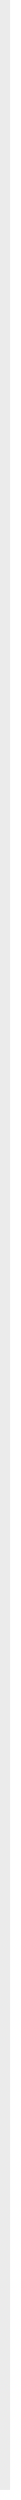
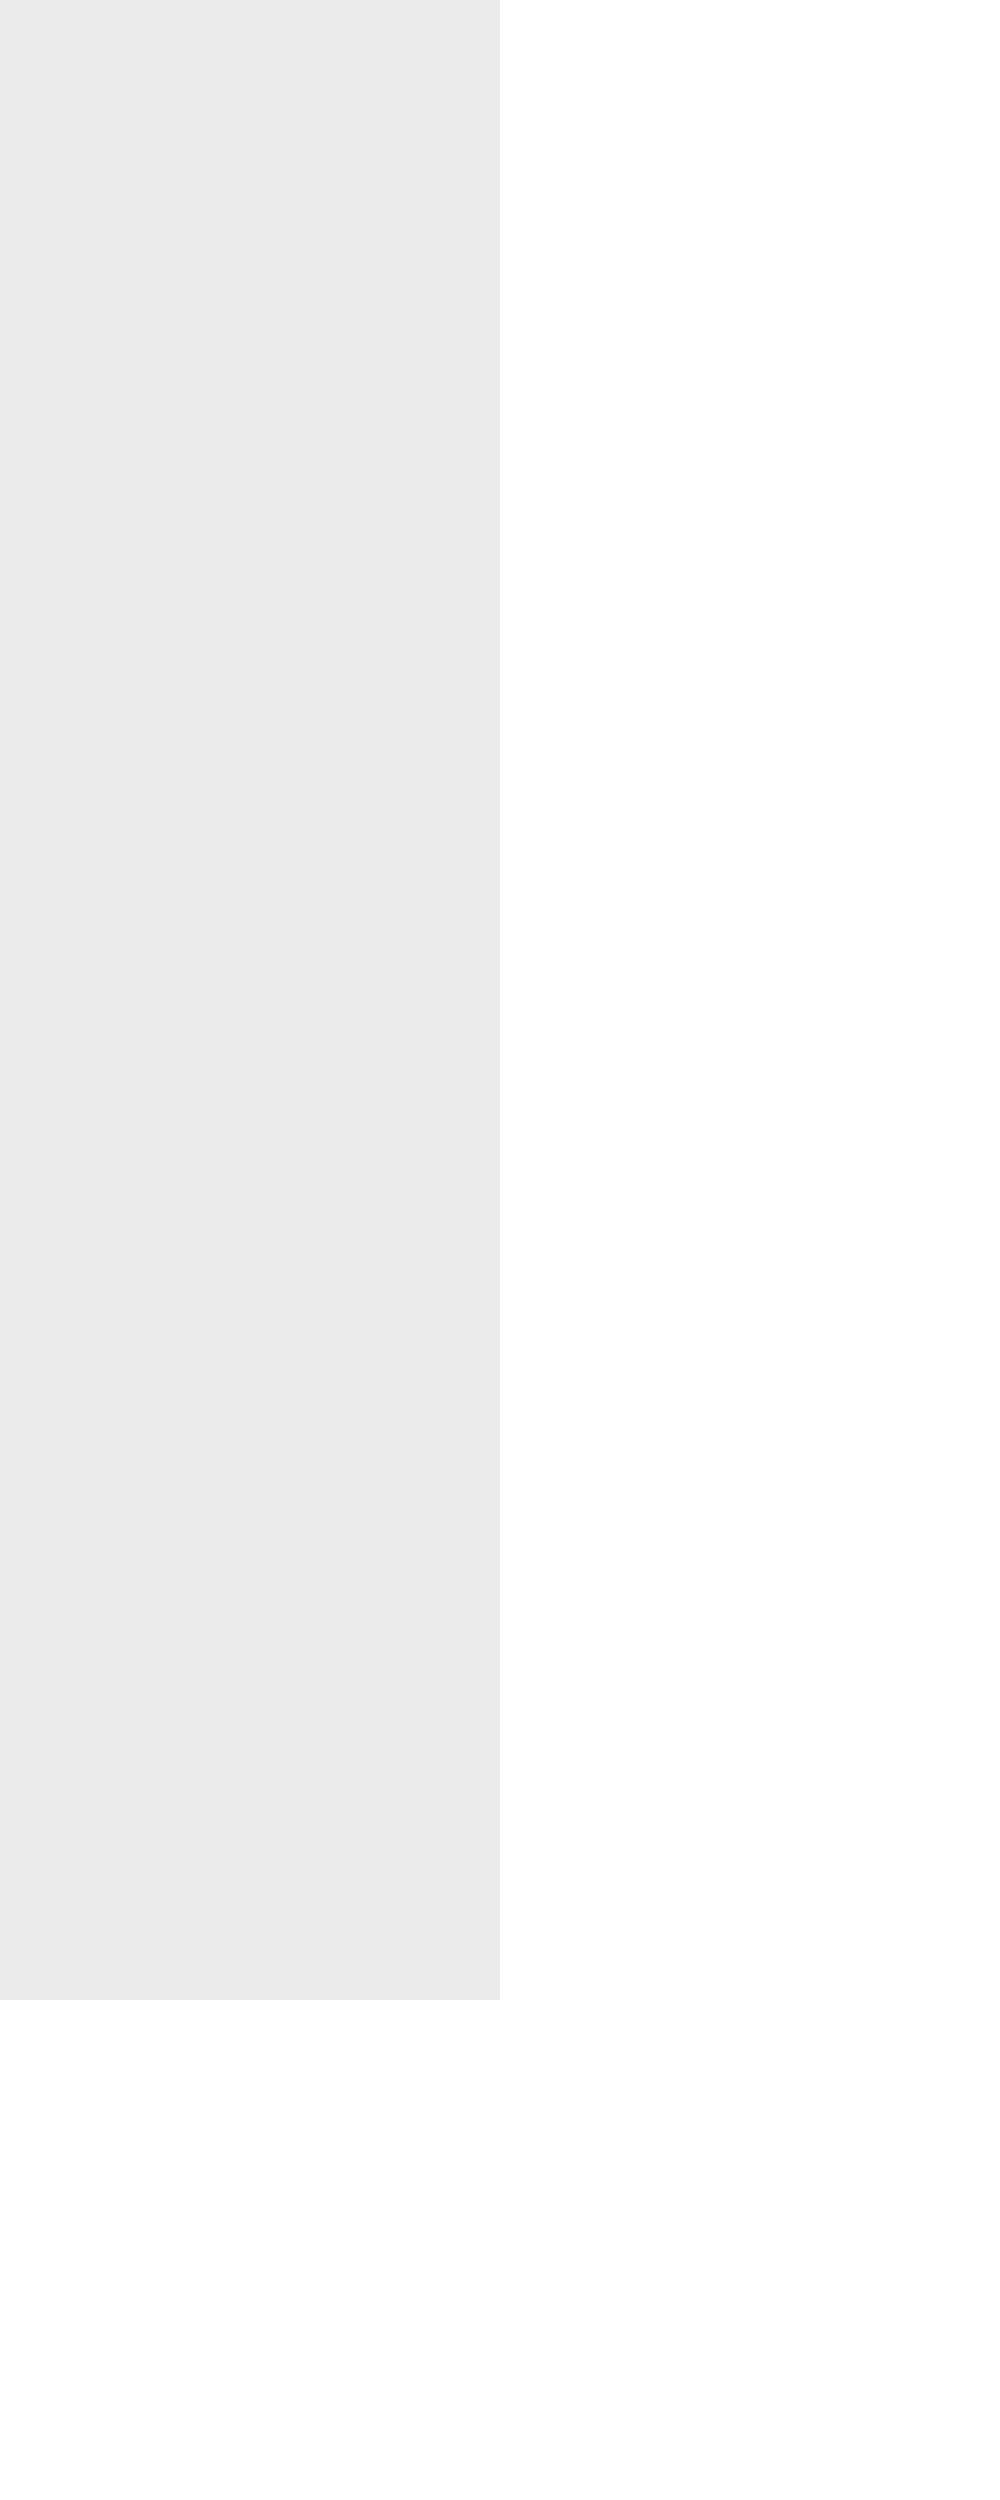
- <svg xmlns="http://www.w3.org/2000/svg" version="1.1" width="2px" height="248px">
-   <g transform="matrix(1 0 0 1 -809 -3415 )">
-     <path d="M 809.5 3415  L 809.5 3662  " stroke-width="1" stroke="#ebebeb" fill="none" />
+ <svg xmlns="http://www.w3.org/2000/svg" version="1.1" width="2px" height="5px">
+   <g transform="matrix(1 0 0 1 -594 -2086 )">
+     <path d="M 594.5 2086  L 594.5 2090  " stroke-width="1" stroke="#ebebeb" fill="none" />
  </g>
</svg>
